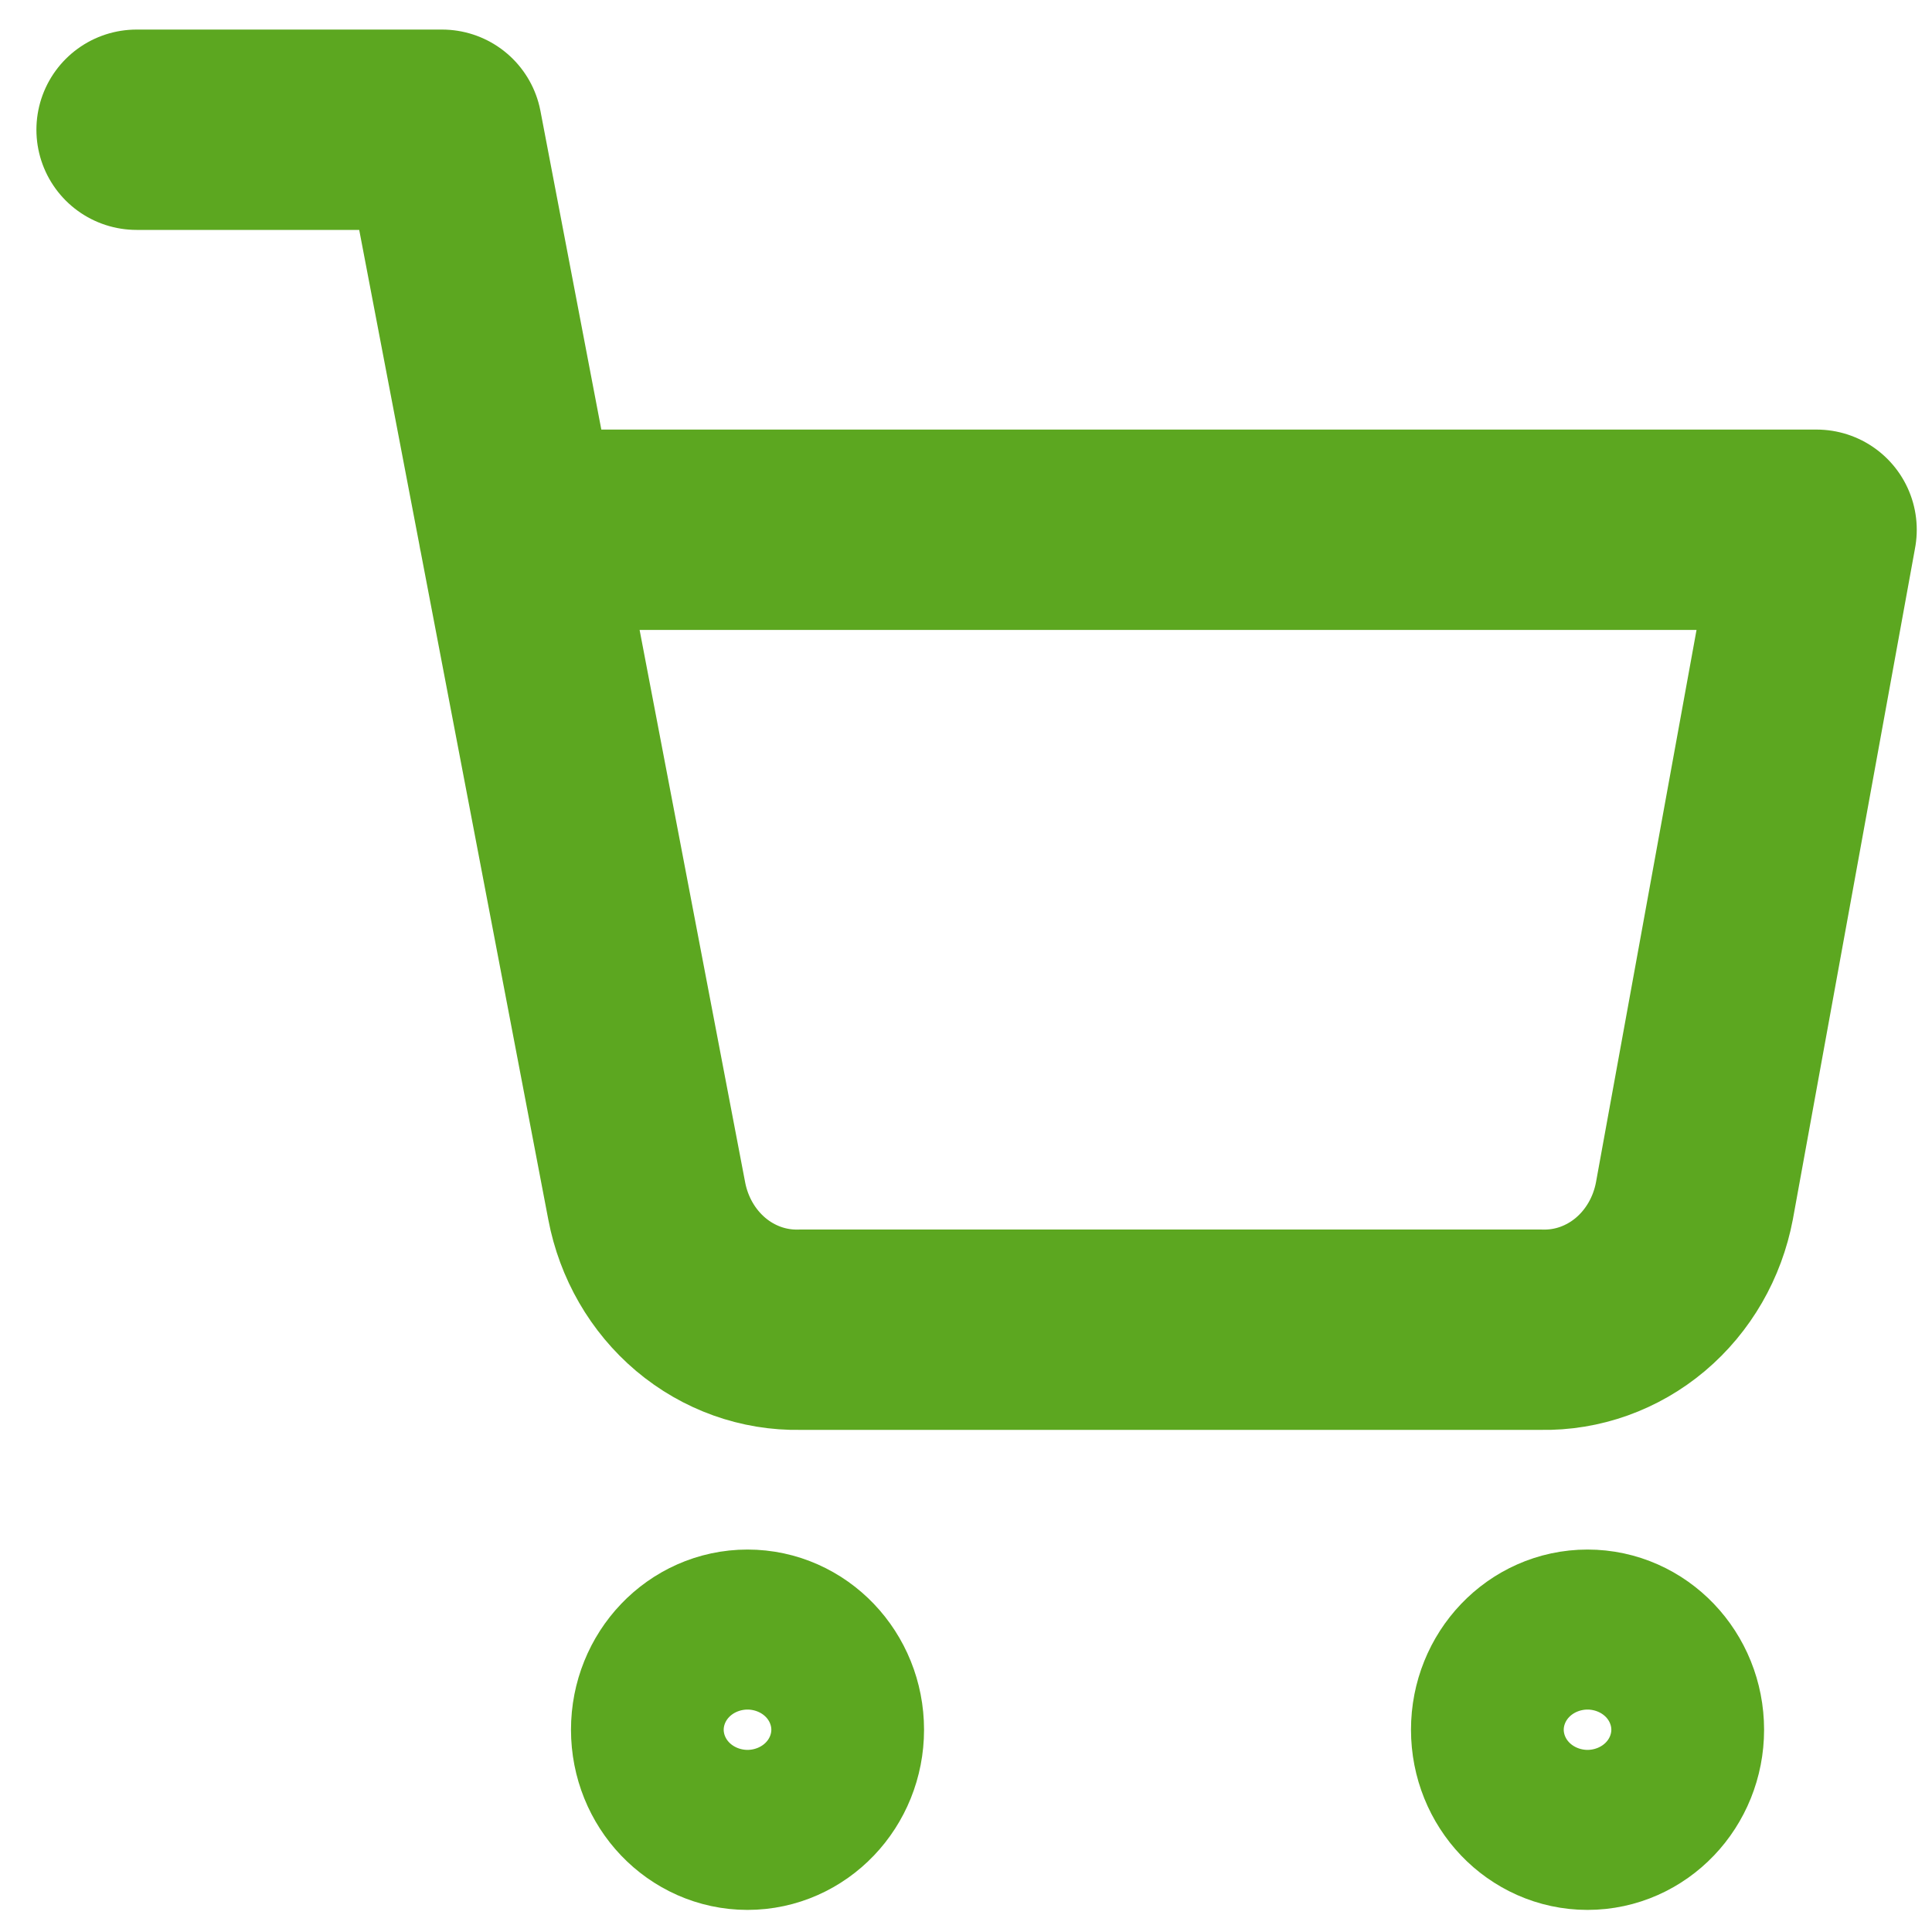
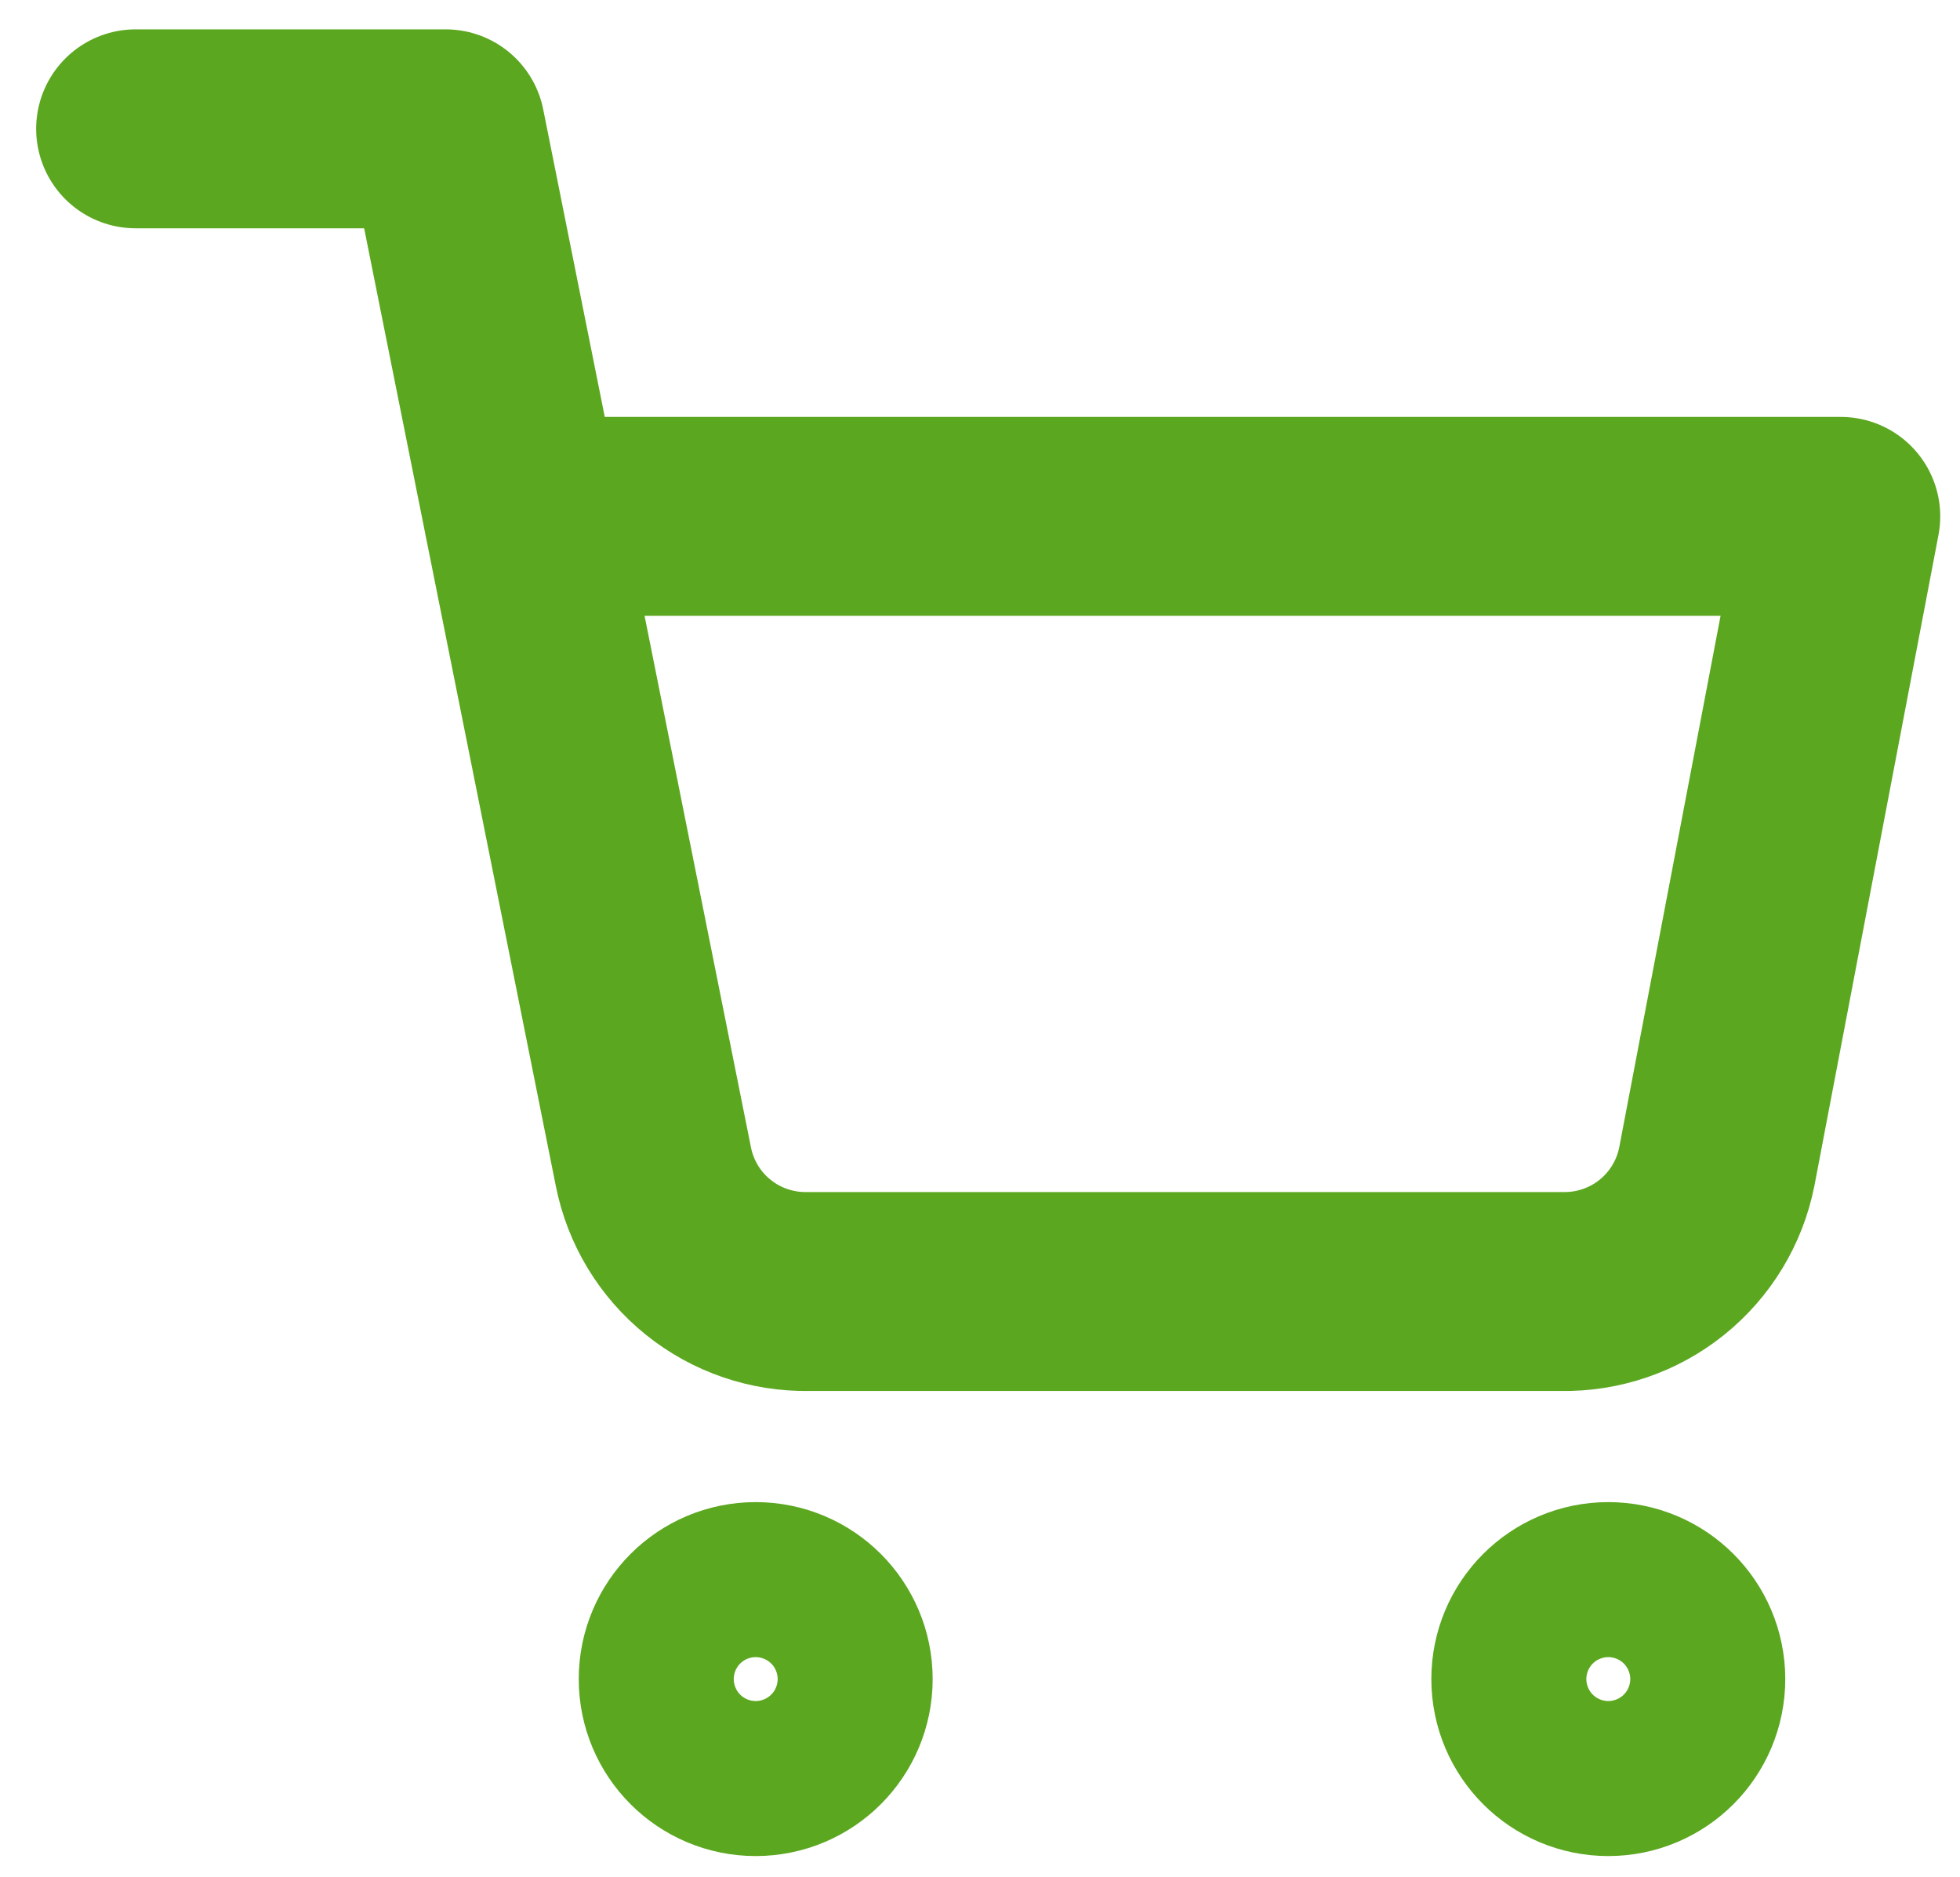
- <svg xmlns="http://www.w3.org/2000/svg" width="46" height="46" viewBox="0 0 46 46" fill="none">
-   <path d="M17.798 43.089C18.802 43.089 19.616 42.236 19.616 41.184C19.616 40.132 18.802 39.279 17.798 39.279C16.794 39.279 15.98 40.132 15.98 41.184C15.98 42.236 16.794 43.089 17.798 43.089Z" stroke="#5CA720" stroke-width="4.77" stroke-linecap="round" stroke-linejoin="round" />
-   <path d="M37.798 43.089C38.803 43.089 39.617 42.236 39.617 41.184C39.617 40.132 38.803 39.279 37.798 39.279C36.794 39.279 35.98 40.132 35.98 41.184C35.98 42.236 36.794 43.089 37.798 43.089Z" stroke="#5CA720" stroke-width="4.77" stroke-linecap="round" stroke-linejoin="round" />
-   <path d="M3.252 3.089H10.525L15.398 28.593C15.564 29.47 16.02 30.258 16.684 30.819C17.349 31.379 18.181 31.677 19.034 31.66H36.707C37.56 31.677 38.392 31.379 39.057 30.819C39.722 30.258 40.177 29.47 40.343 28.593L43.252 12.613H12.343" stroke="#5CA720" stroke-width="4.77" stroke-linecap="round" stroke-linejoin="round" />
+ <svg xmlns="http://www.w3.org/2000/svg" width="47" height="45" viewBox="0 0 47 45" fill="none">
+   <path d="M18.121 42.12C19.148 42.12 19.98 41.288 19.98 40.261C19.98 39.235 19.148 38.403 18.121 38.403C17.095 38.403 16.263 39.235 16.263 40.261C16.263 41.288 17.095 42.12 18.121 42.12Z" stroke="#5CA720" stroke-width="4.77" stroke-linecap="round" stroke-linejoin="round" />
+   <path d="M38.566 42.12C39.593 42.12 40.425 41.288 40.425 40.261C40.425 39.235 39.593 38.403 38.566 38.403C37.54 38.403 36.708 39.235 36.708 40.261C36.708 41.288 37.54 42.12 38.566 42.12Z" stroke="#5CA720" stroke-width="4.77" stroke-linecap="round" stroke-linejoin="round" />
+   <path d="M3.252 3.089H10.687L15.668 27.975C15.838 28.831 16.303 29.6 16.983 30.147C17.662 30.694 18.513 30.984 19.385 30.968H37.45C38.323 30.984 39.173 30.694 39.852 30.147C40.532 29.6 40.998 28.831 41.168 27.975L44.141 12.382H12.545" stroke="#5CA720" stroke-width="4.77" stroke-linecap="round" stroke-linejoin="round" />
</svg>
